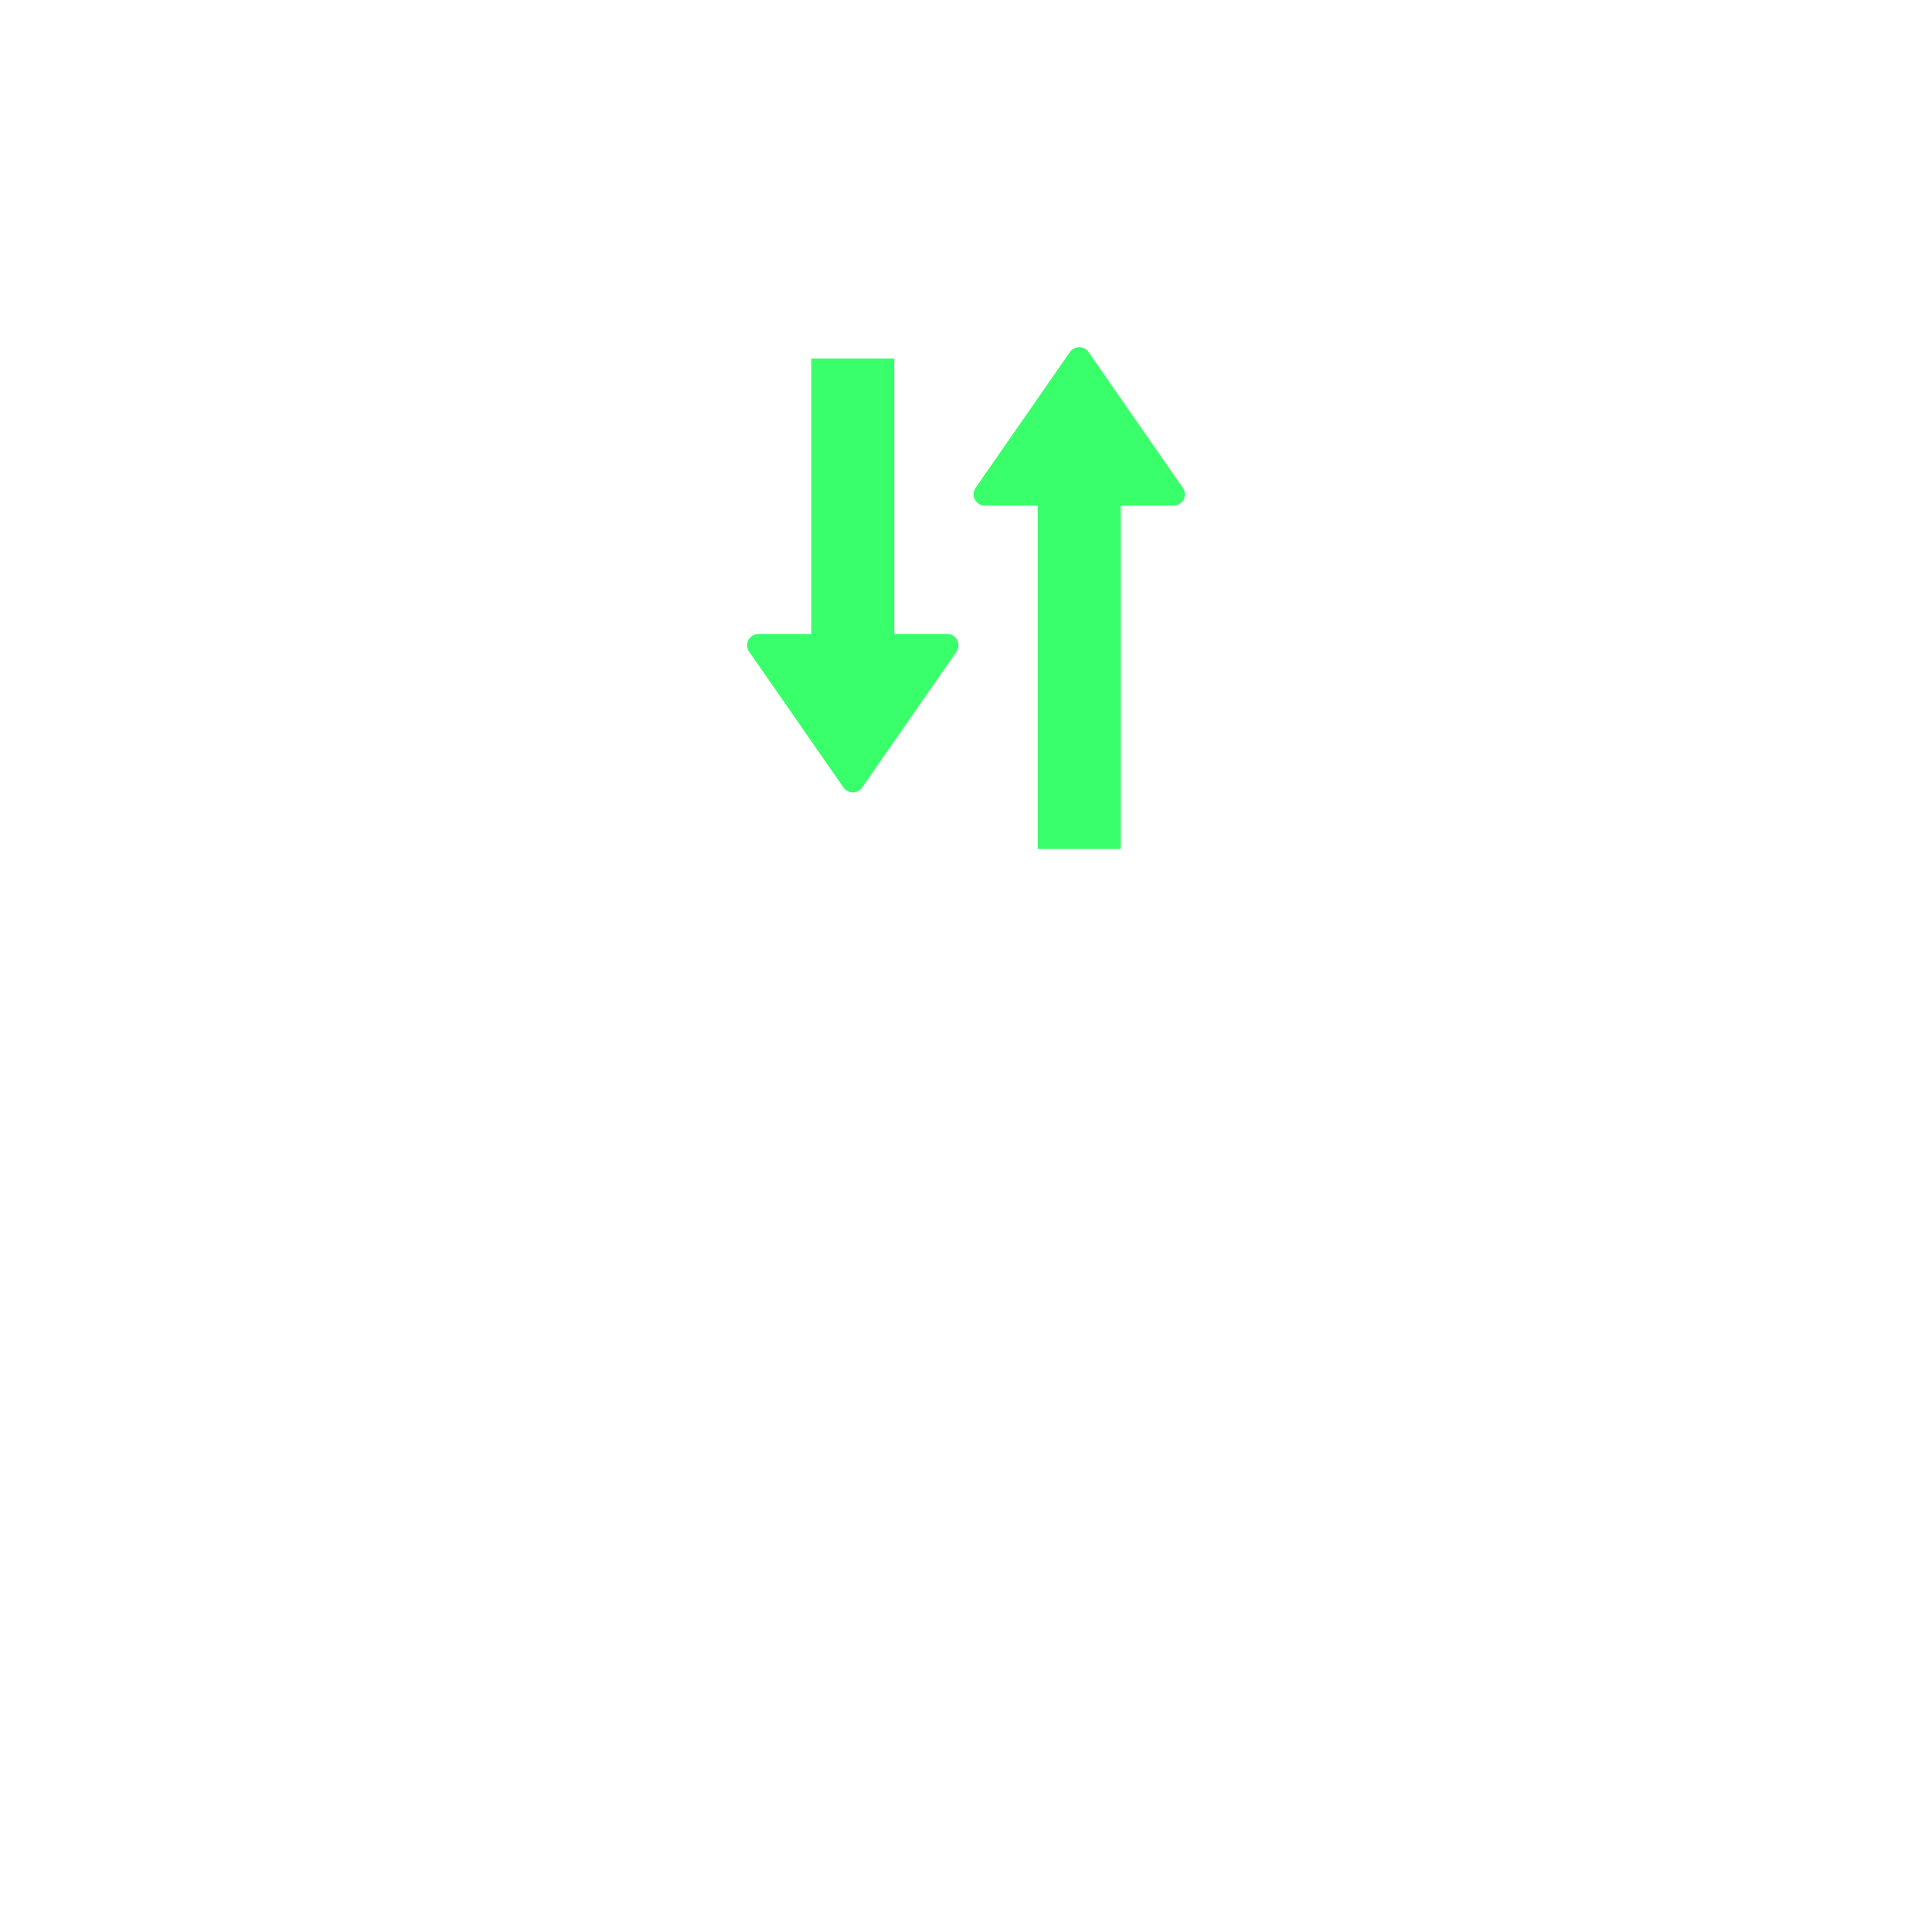
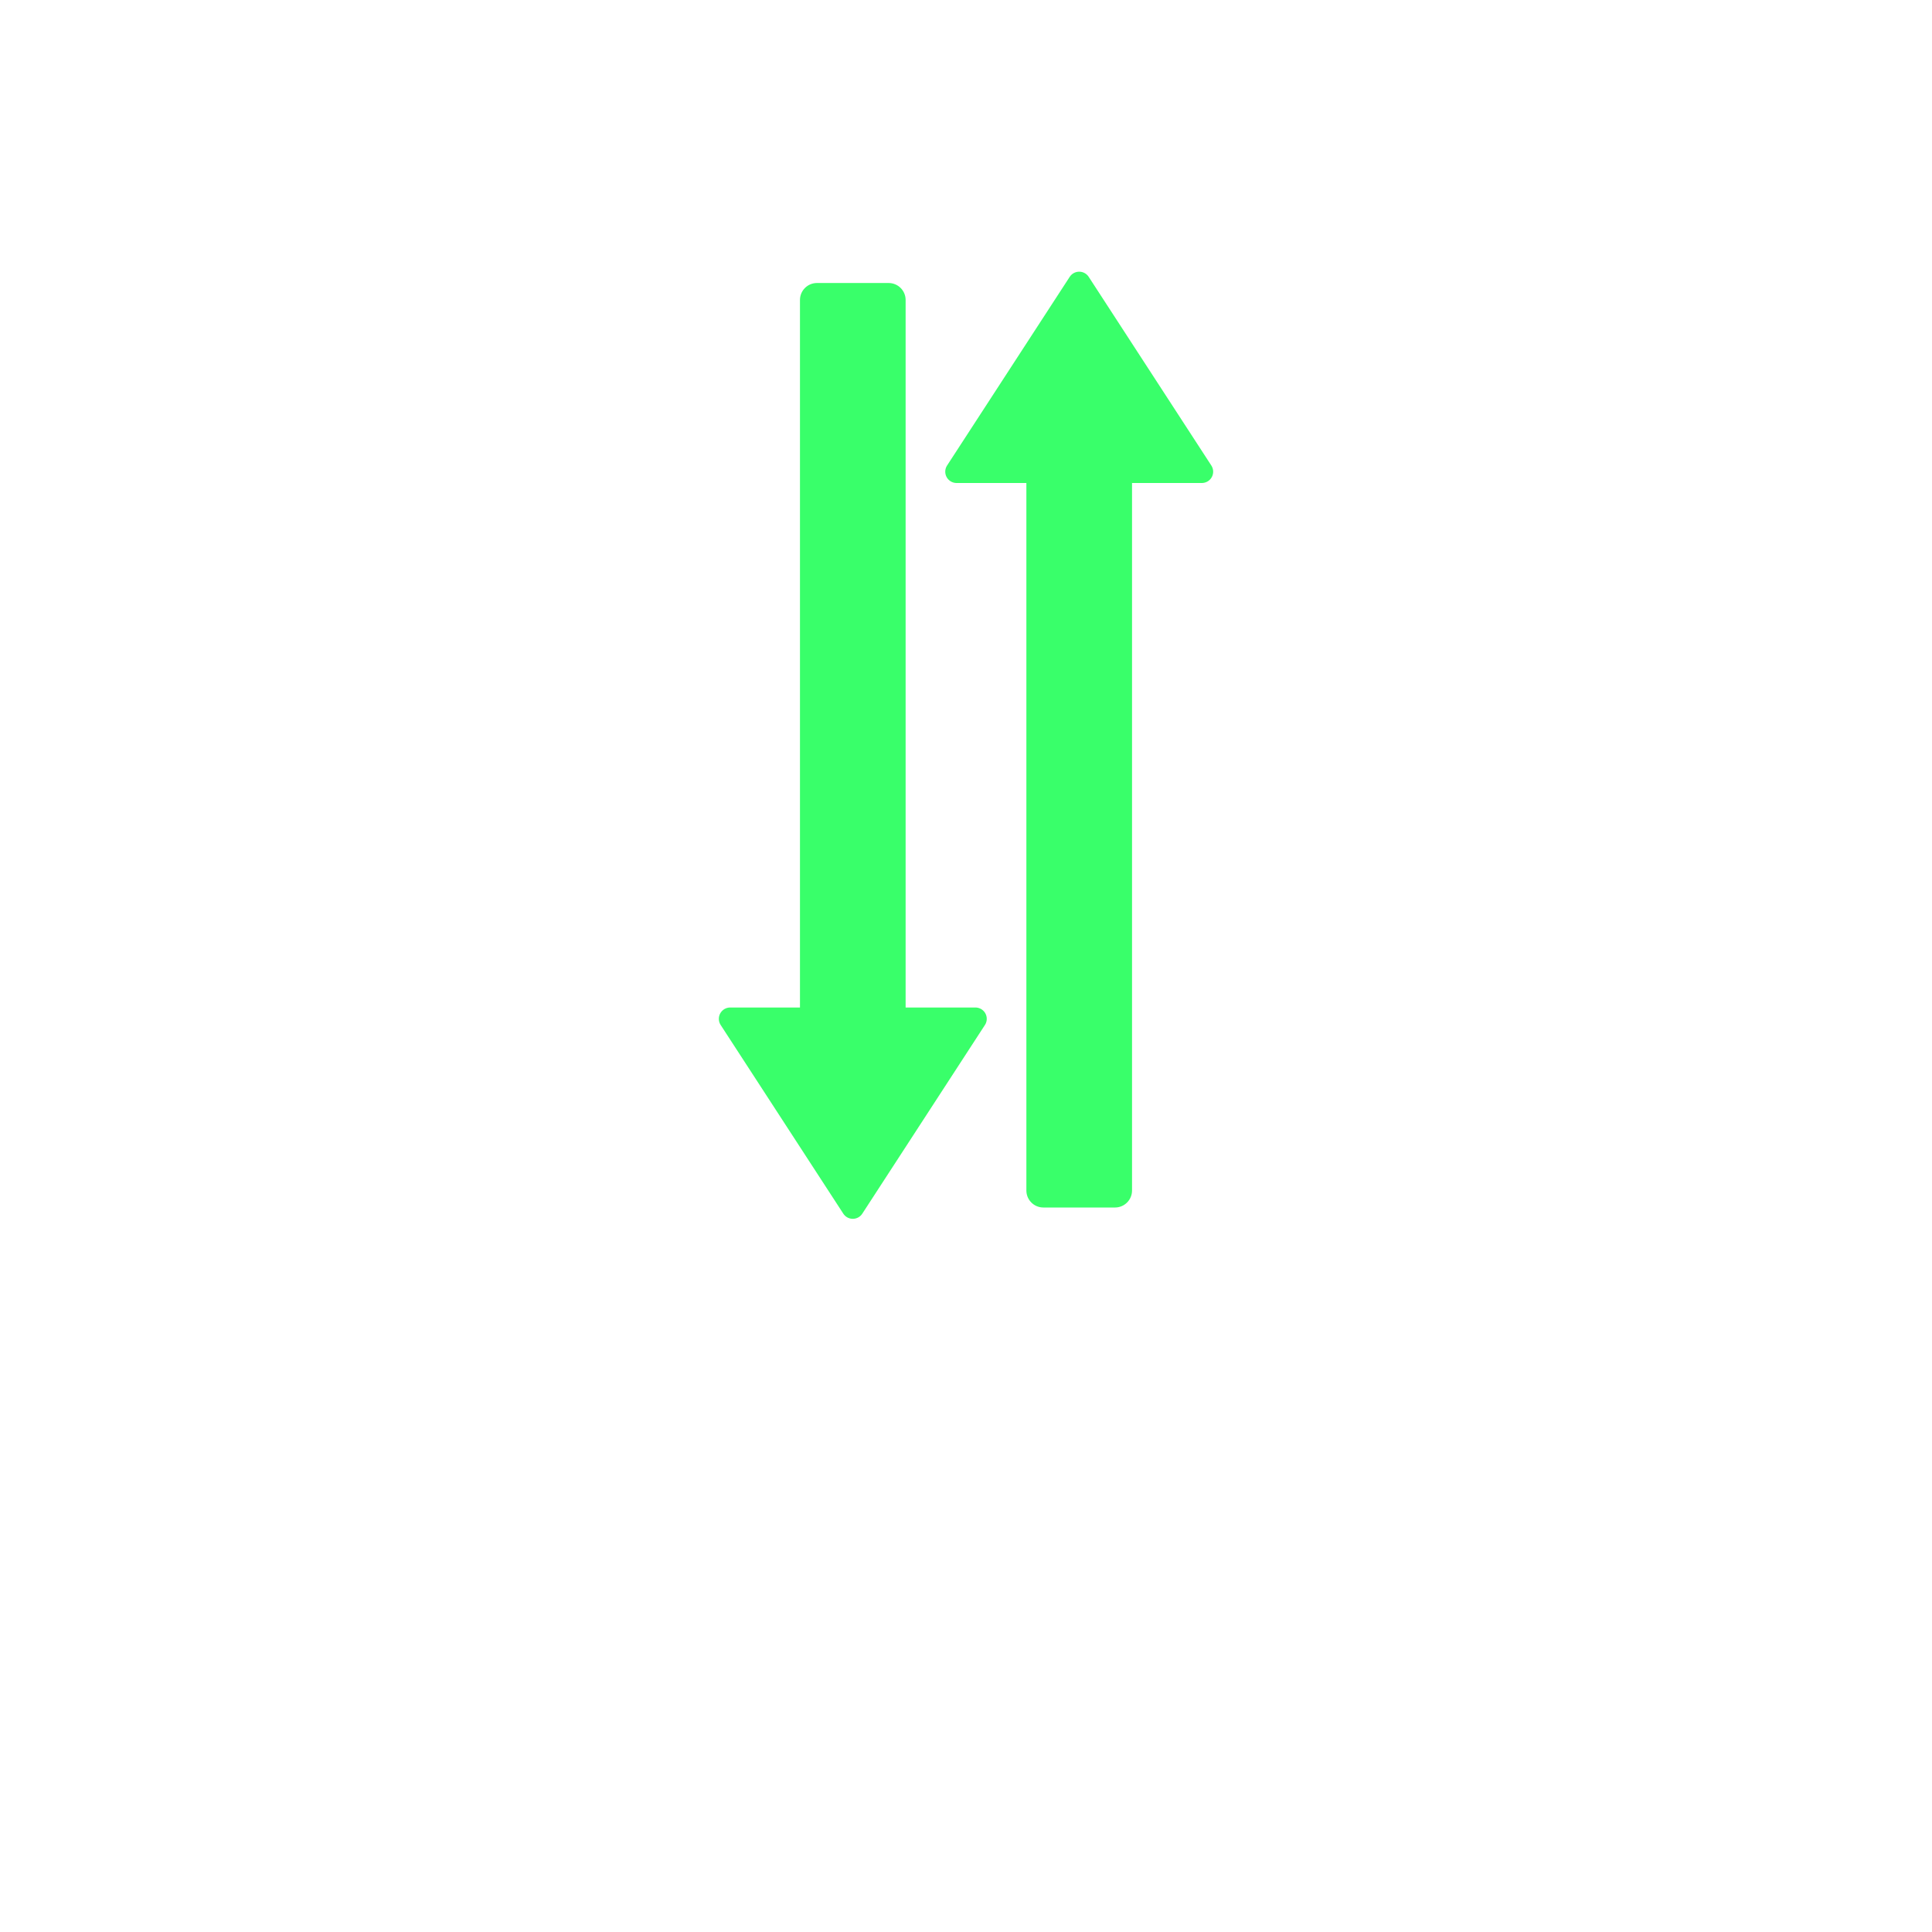
<svg xmlns="http://www.w3.org/2000/svg" viewBox="0 0 1024 1024" width="1024" height="1024">
-   <g fill="#39ff6a" stroke="#39ff6a" stroke-linejoin="round">
-     <path d="M 452 190 L 452 346" stroke-width="44" fill="none" />
-     <path d="M 452 414 L 402 342 L 502 342 Z" stroke-width="12" />
-     <path d="M 572 450 L 572 262" stroke-width="44" fill="none" />
-     <path d="M 572 190 L 522 262 L 622 262 Z" stroke-width="12" />
+   <g fill="#39ff6a">
+     <rect x="424" y="150" width="56" height="396" rx="9" />
+     <path d="M 452 640 L 387 540 L 517 540 Z" stroke="#39ff6a" stroke-width="12" stroke-linejoin="round" />
+     <rect x="544" y="244" width="56" height="396" rx="9" />
+     <path d="M 572 150 L 507 250 L 637 250 Z" stroke="#39ff6a" stroke-width="12" stroke-linejoin="round" />
  </g>
</svg>
